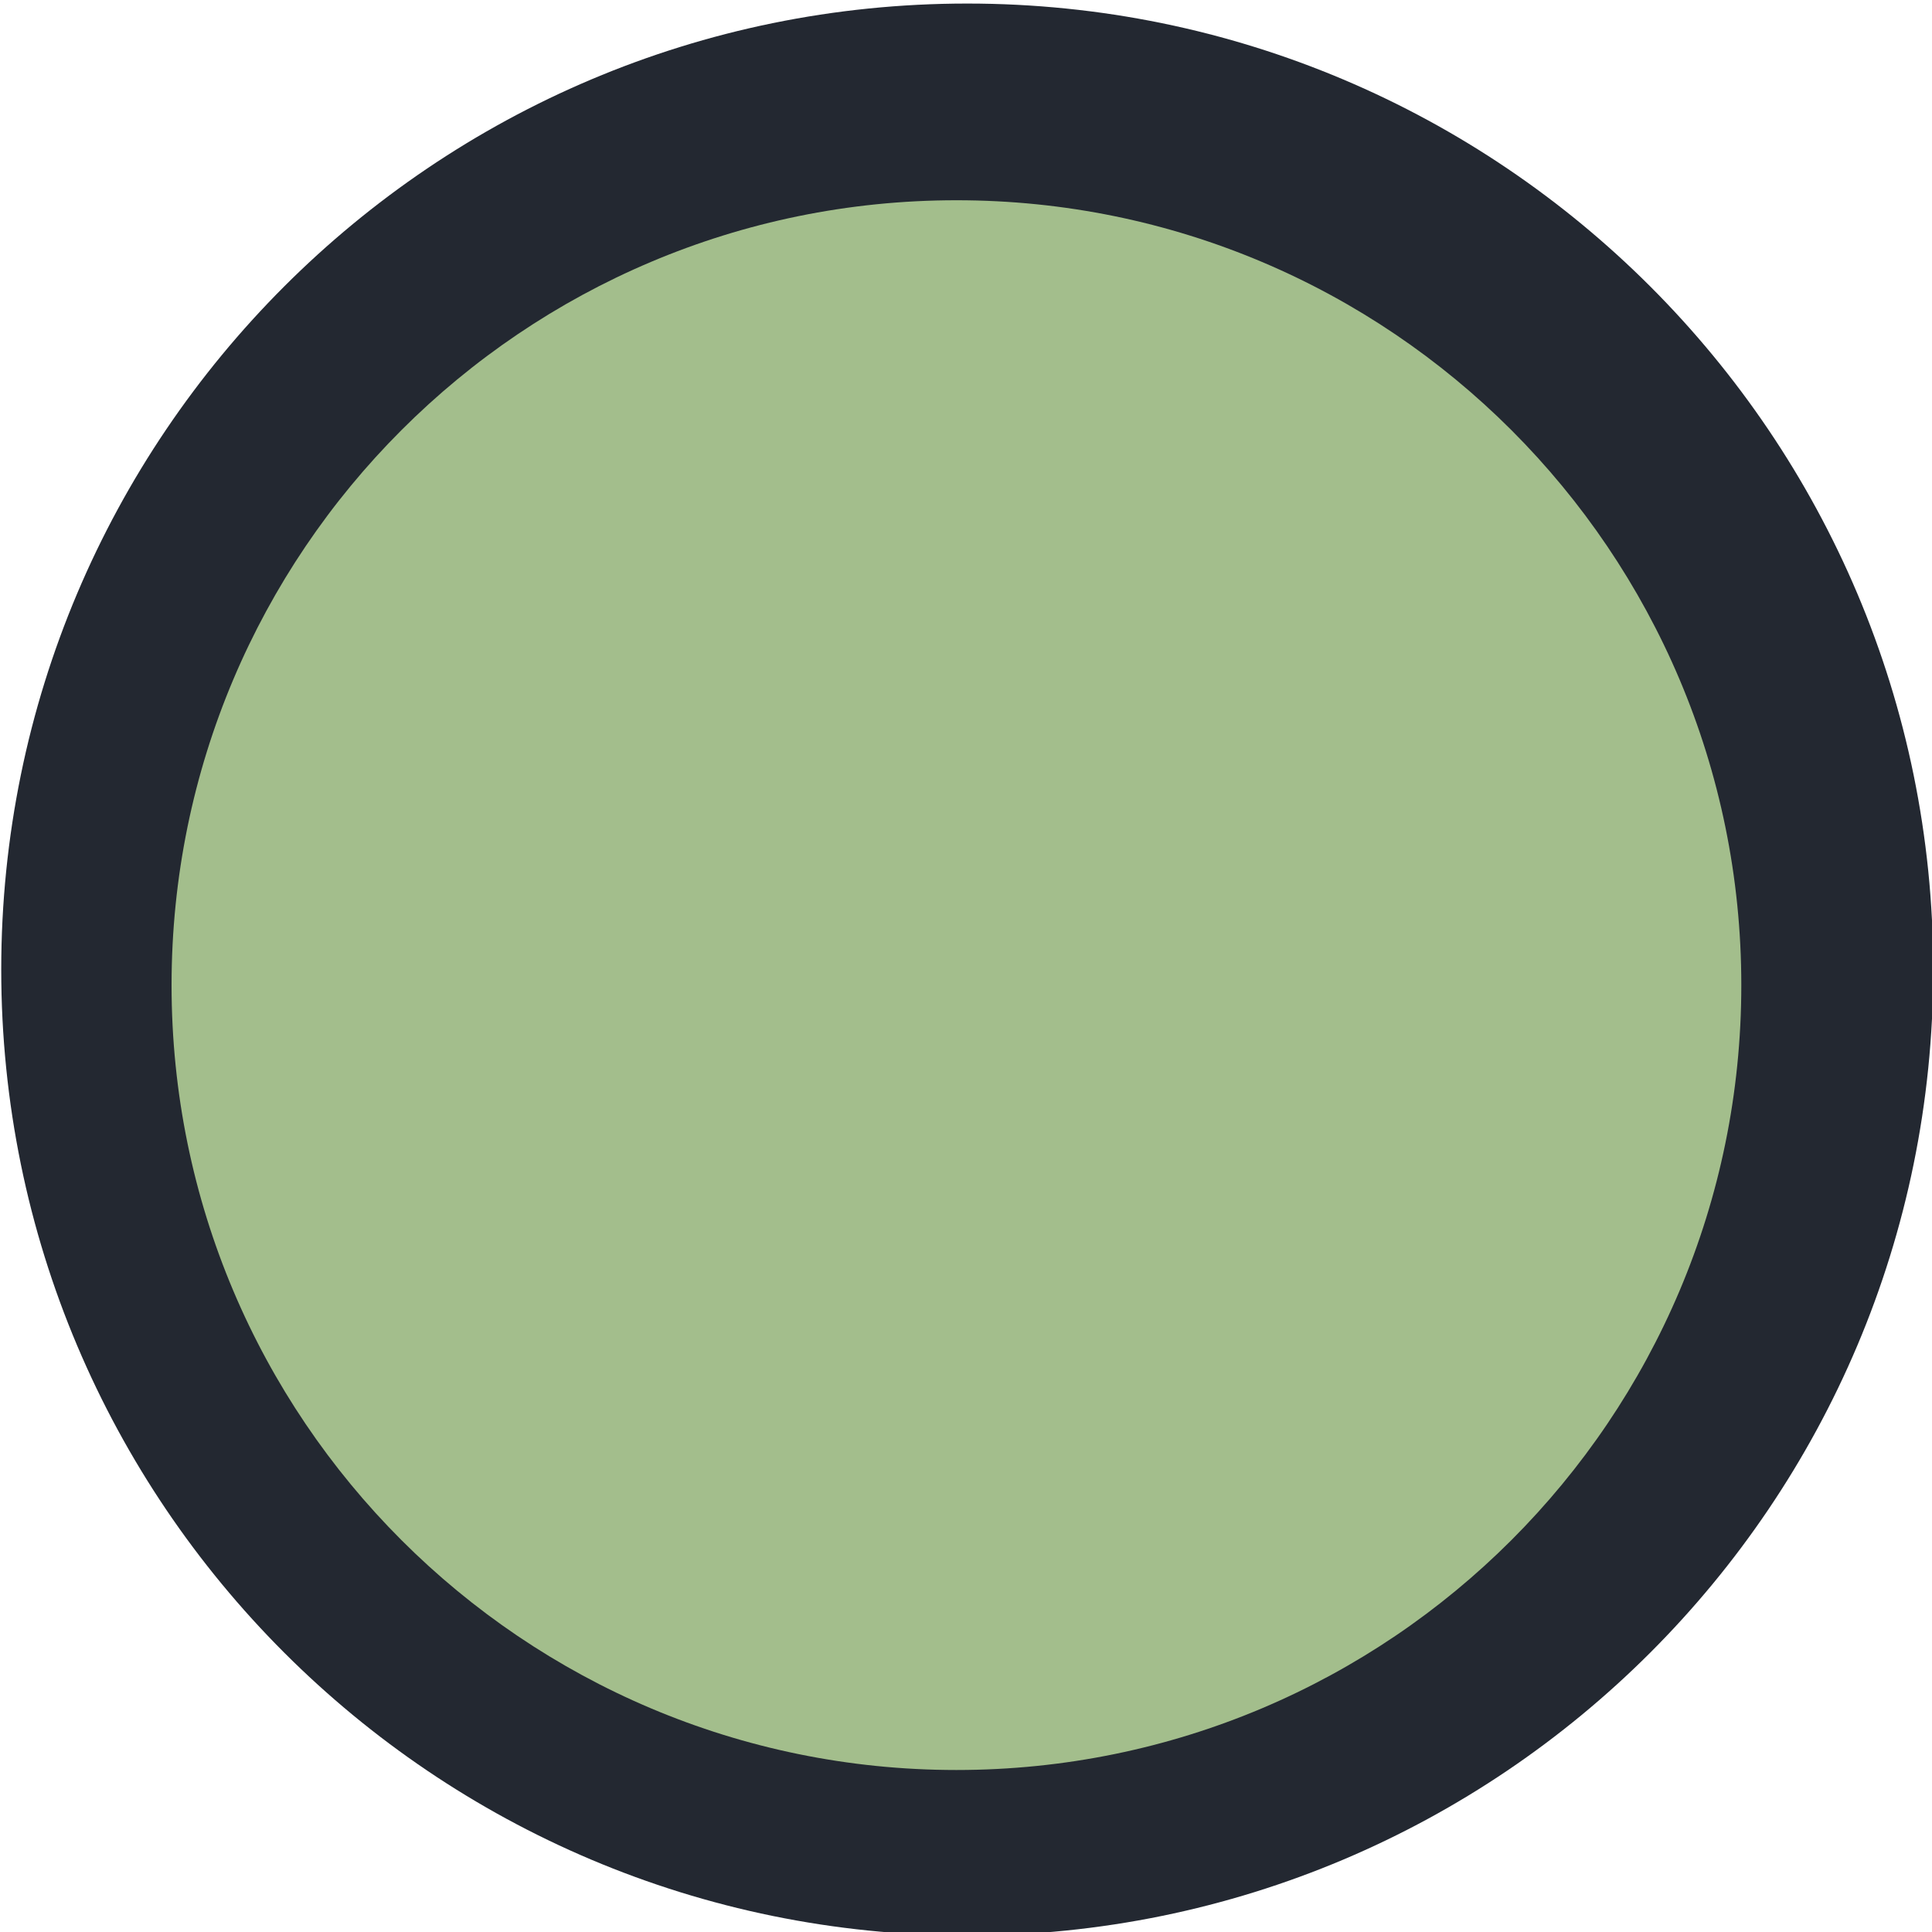
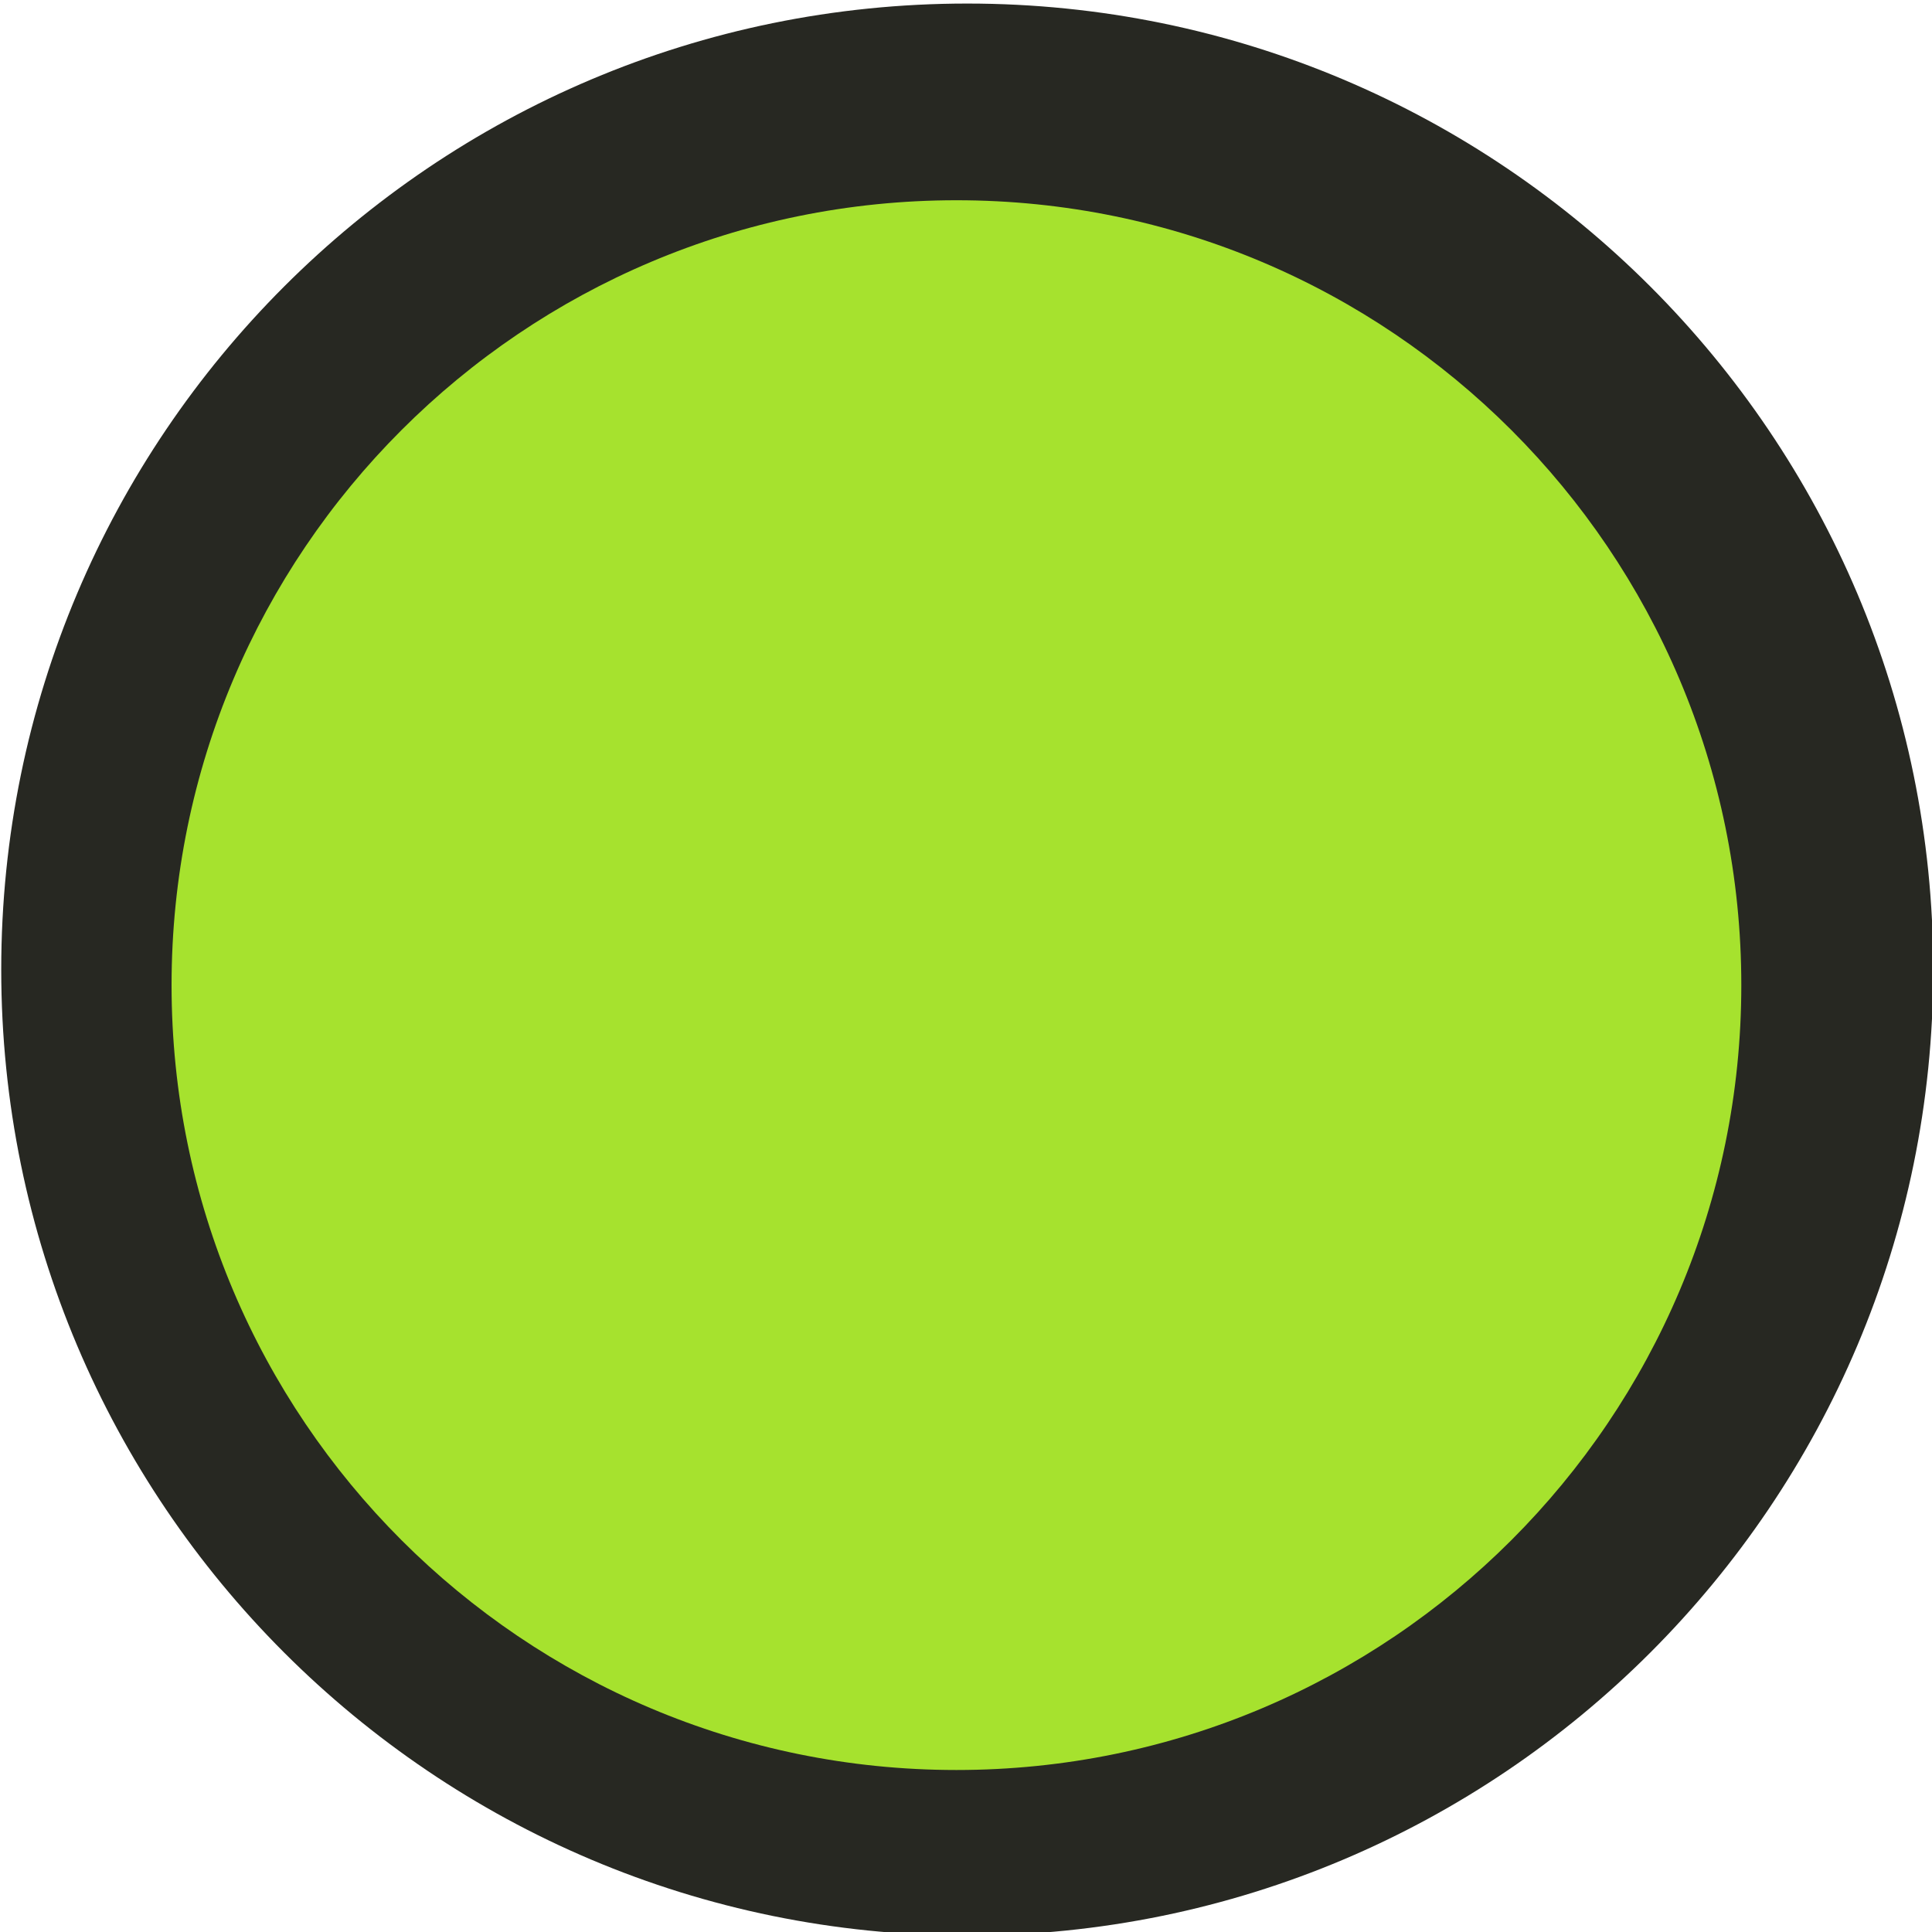
<svg xmlns="http://www.w3.org/2000/svg" width="16" height="16" id="svg2" version="1.1">
  <defs id="defs4" />
  <g id="layer1" transform="translate(-671.1429,-648.5765)">
    <g transform="matrix(0.1265625,0,0,-0.1265625,672.0709,663.0964)" id="g4090">
      <g transform="scale(0.1,0.1)" id="g4092">
        <g transform="matrix(10,0,0,10,-4.003492,0.1181699)" id="g4285">
          <g transform="scale(0.1,0.1)" id="g4287">
-             <path id="path4289" style="fill:#232831;fill-opacity:1;fill-rule:evenodd;stroke:none;stroke-width:1.143" d="m 563.588,-119.388 c 349.093,0 632.093,283.001 632.093,632.098 0,349.099 -283.001,632.099 -632.093,632.099 -349.103,0 -632.104,-283.001 -632.104,-632.099 0,-349.097 283.001,-632.098 632.104,-632.098" />
-             <path id="path4291" style="fill:#a3be8c;fill-opacity:1;fill-rule:evenodd;stroke:none" d="m 556.522,-11.061 c 283.641,0 513.577,229.942 513.577,513.582 0,283.642 -229.937,513.579 -513.577,513.579 -283.646,0 -513.583,-229.937 -513.583,-513.579 0,-283.641 229.937,-513.582 513.583,-513.582" />
+             <path id="path4289" style="fill:#272822;fill-opacity:1;fill-rule:evenodd;stroke:none;stroke-width:1.143" d="m 563.588,-119.388 c 349.093,0 632.093,283.001 632.093,632.098 0,349.099 -283.001,632.099 -632.093,632.099 -349.103,0 -632.104,-283.001 -632.104,-632.099 0,-349.097 283.001,-632.098 632.104,-632.098" />
+             <path id="path4291" style="fill:#a6e22e;fill-opacity:1;fill-rule:evenodd;stroke:none" d="m 556.522,-11.061 c 283.641,0 513.577,229.942 513.577,513.582 0,283.642 -229.937,513.579 -513.577,513.579 -283.646,0 -513.583,-229.937 -513.583,-513.579 0,-283.641 229.937,-513.582 513.583,-513.582" />
          </g>
        </g>
      </g>
    </g>
  </g>
</svg>
